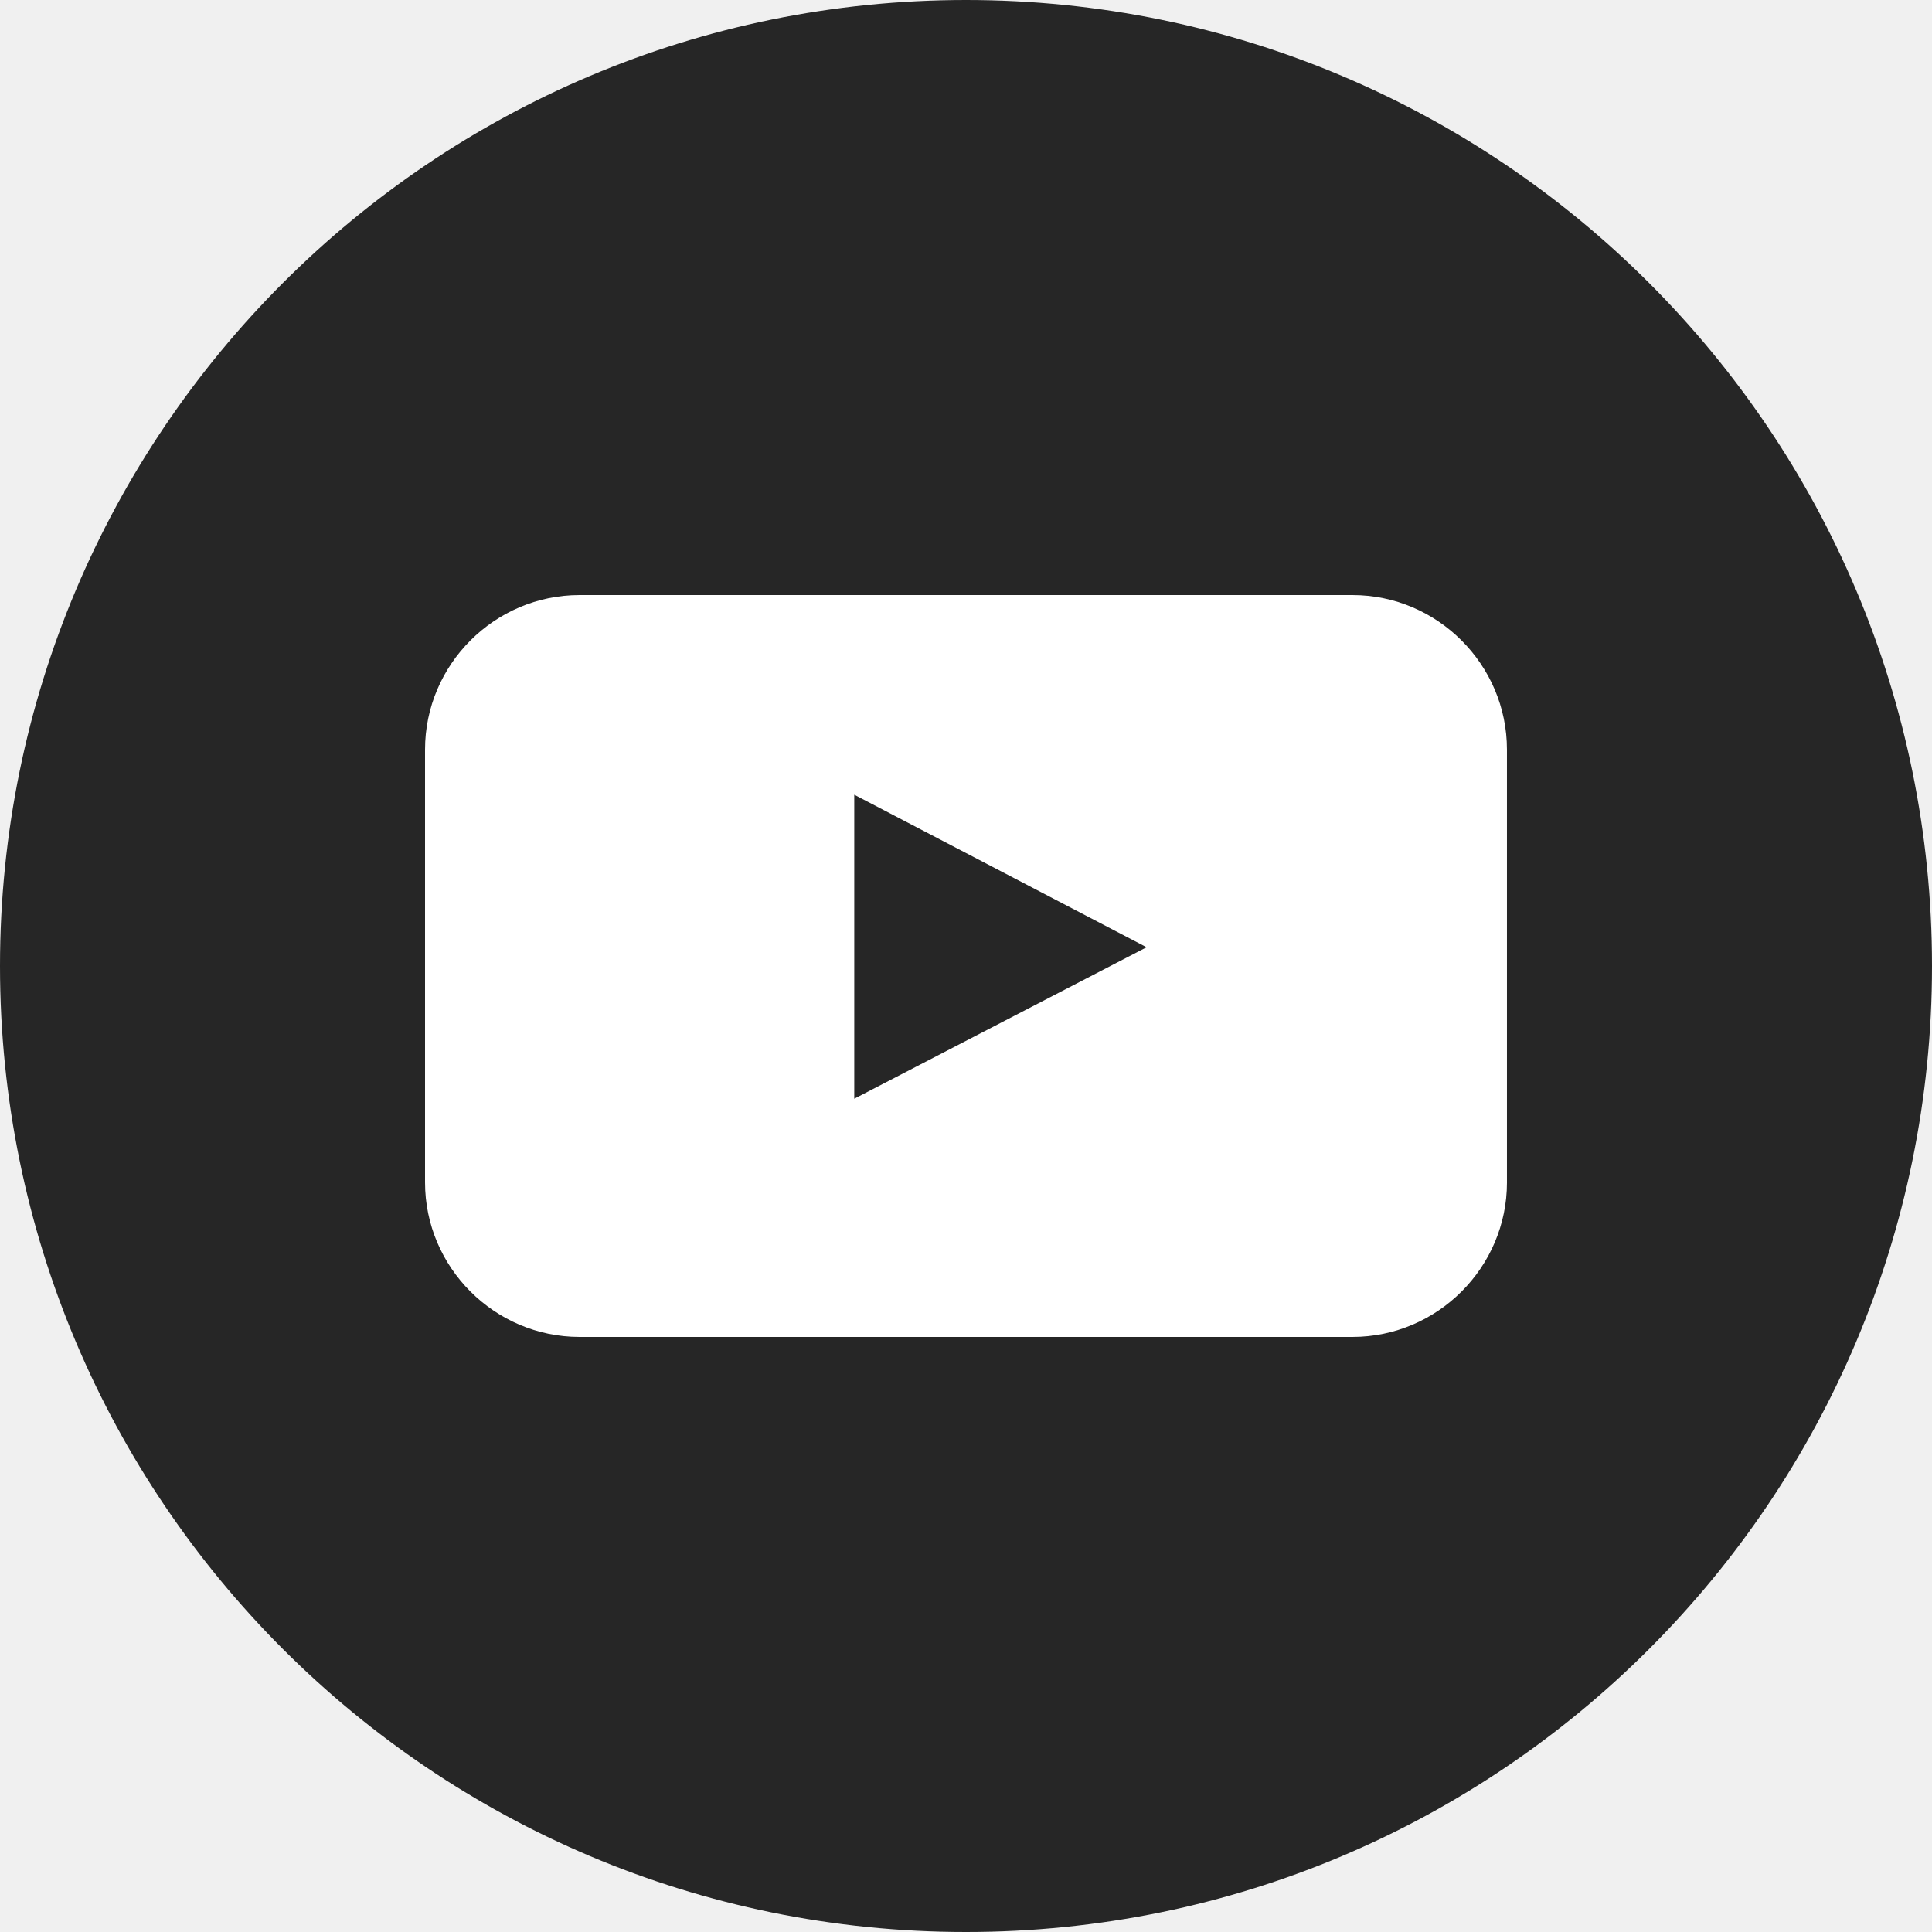
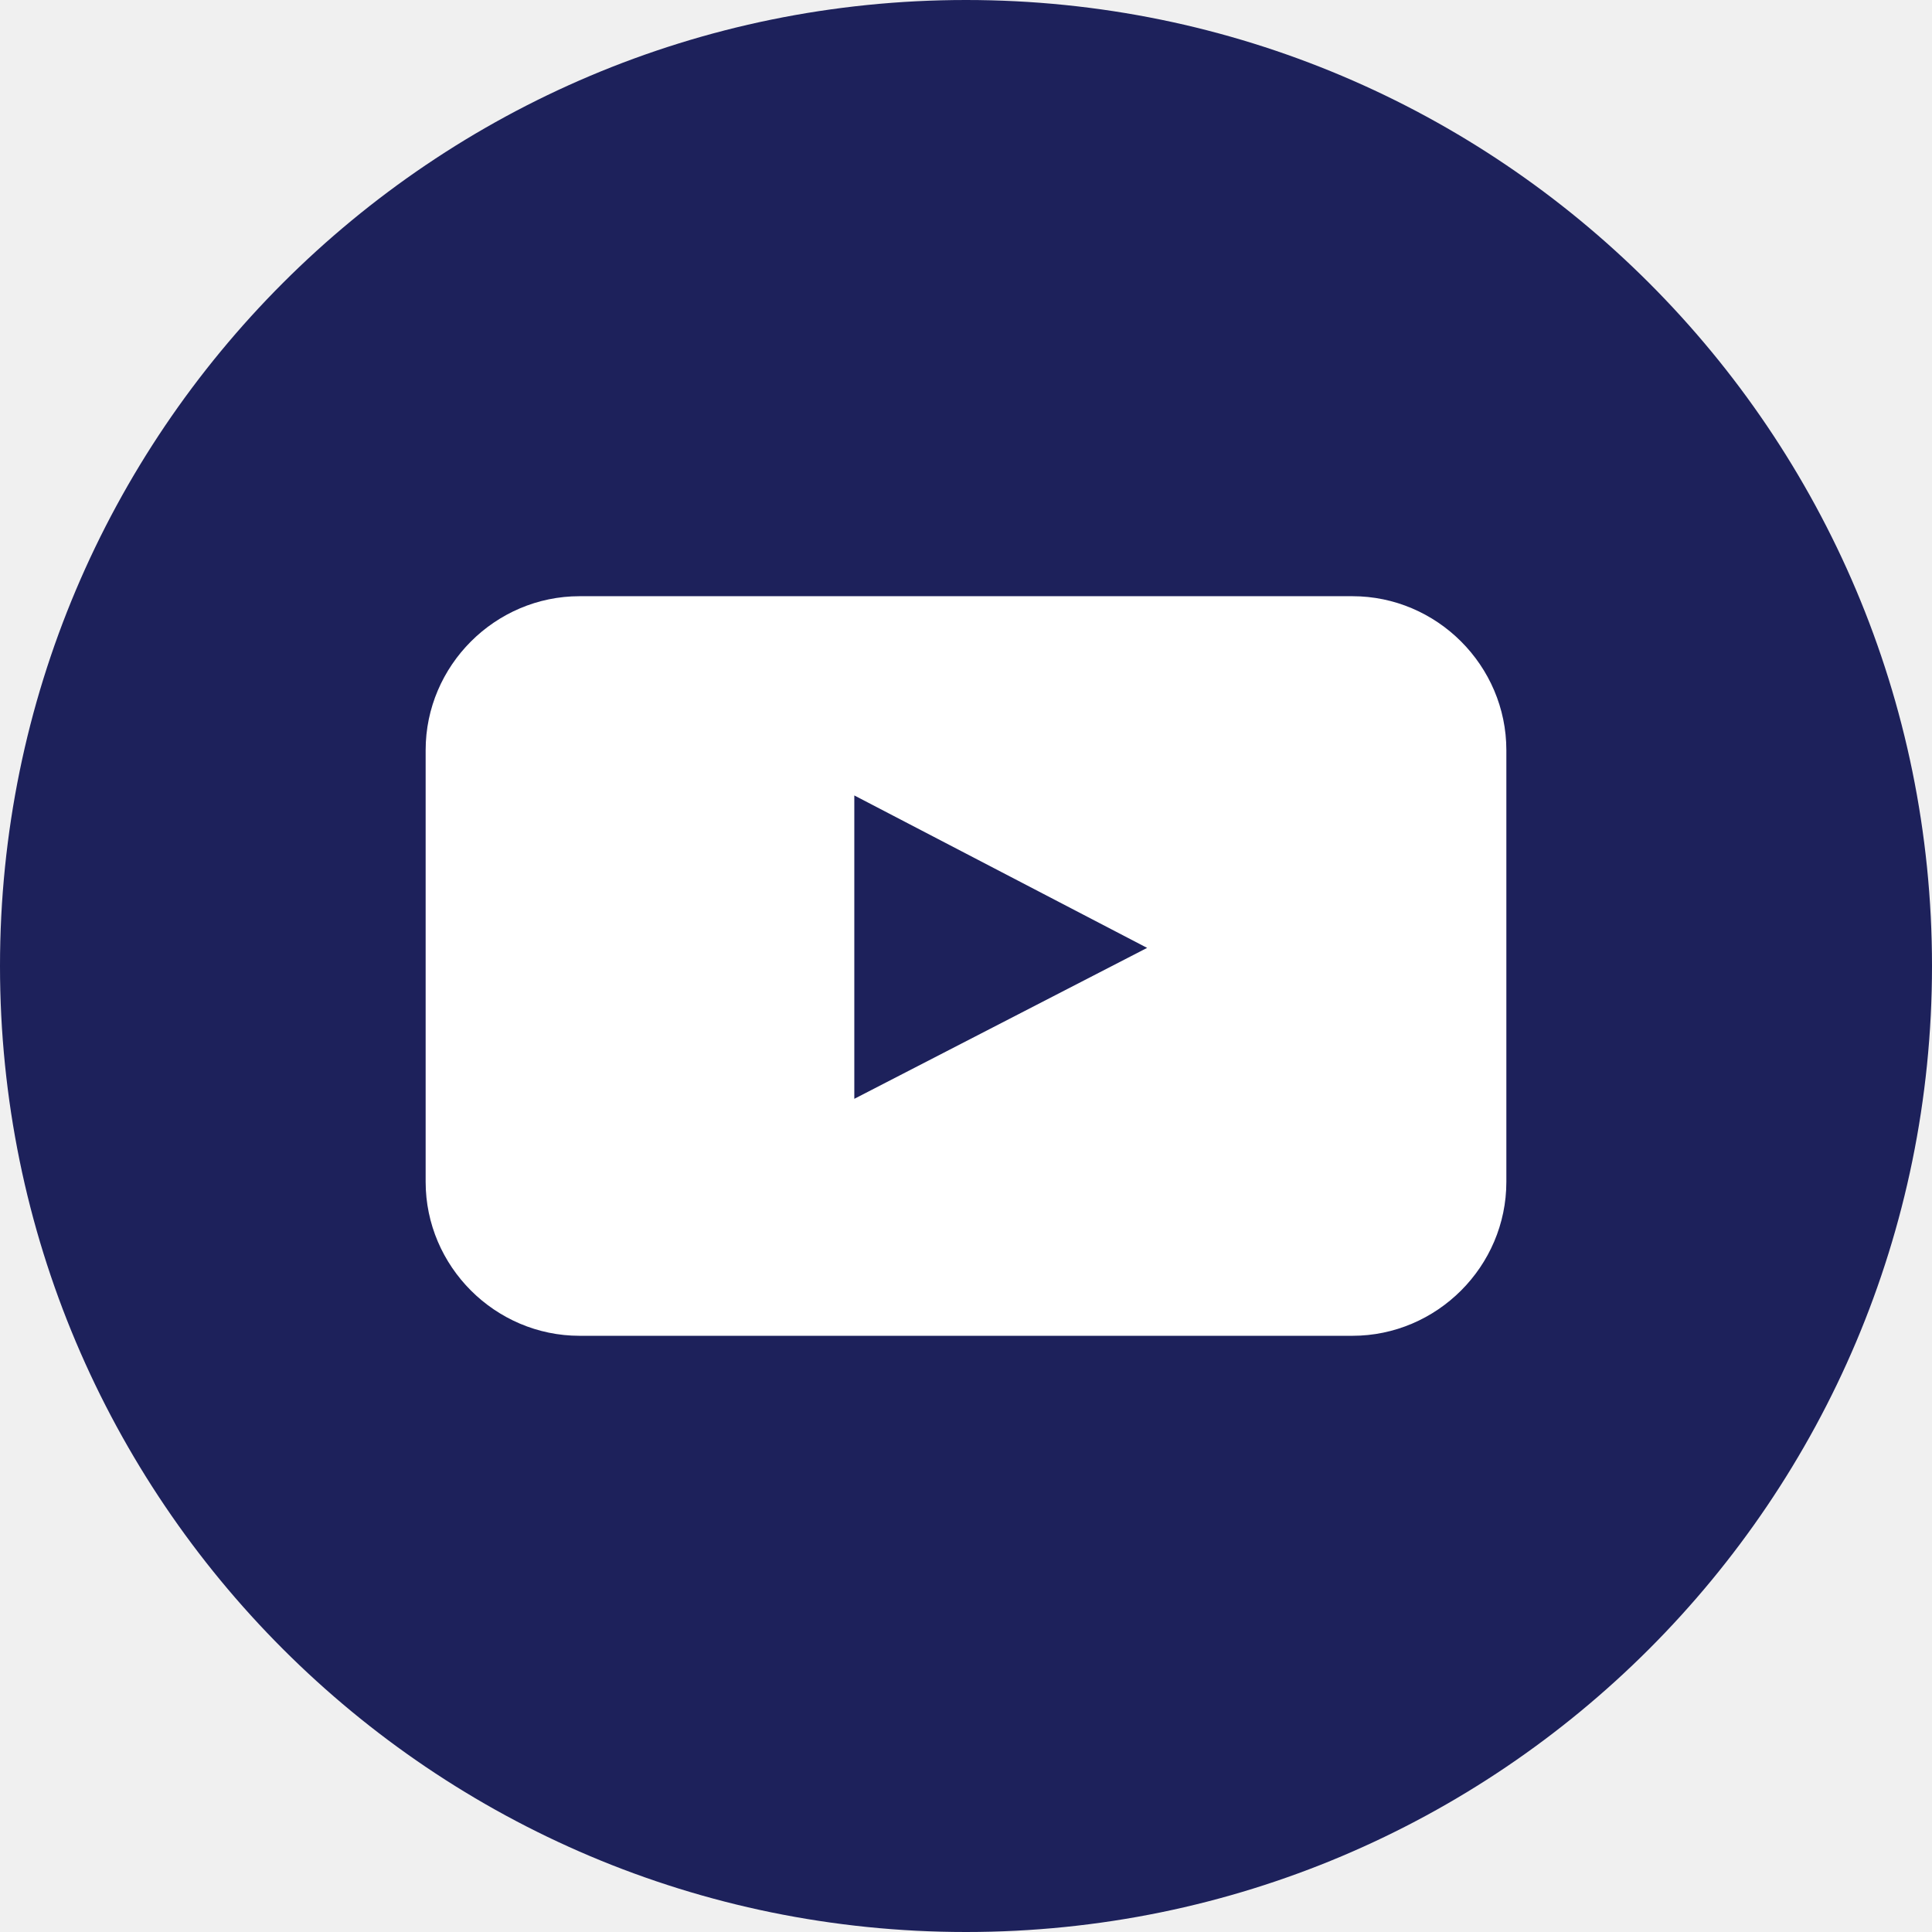
- <svg xmlns="http://www.w3.org/2000/svg" version="1.1" id="YouTube" x="0px" y="0px" viewBox="0 0 128 128" enable-background="new 0 0 128 128" xml:space="preserve">
+ <svg xmlns="http://www.w3.org/2000/svg" version="1.1" id="YouTube" x="0px" y="0px" viewBox="0 0 128 128" style="enable-background:new 0 0 128 128;" xml:space="preserve">
+   <style type="text/css">
+ 	.st0{fill:#1D215B;}
+ 	.st1{fill:#FFFFFF;}
+ </style>
  <g>
-     <circle id="youtube-back" fill="#262626" cx="64" cy="64" r="64" />
-     <path id="youtube-youtube" fill="#FFFFFF" d="M99.84,78.336c0,5.631-4.608,10.24-10.24,10.24H38.399   c-5.632,0-10.239-4.609-10.239-10.24V49.664c0-5.633,4.607-10.24,10.239-10.24h51.2   c5.632,0,10.24,4.607,10.24,10.24V78.336z M56.597,72.793l19.368-10.035L56.597,52.652V72.793z" />
+     <circle id="youtube-back" class="st0" cx="64" cy="64" r="64" />
+     <path id="youtube-youtube" class="st1" d="M99.8,78.3c0,5.6-4.6,10.2-10.2,10.2H38.4c-5.6,0-10.2-4.6-10.2-10.2V49.7   c0-5.6,4.6-10.2,10.2-10.2h51.2c5.6,0,10.2,4.6,10.2,10.2V78.3z M56.6,72.8l19.4-10L56.6,52.7V72.8z" />
  </g>
</svg>
